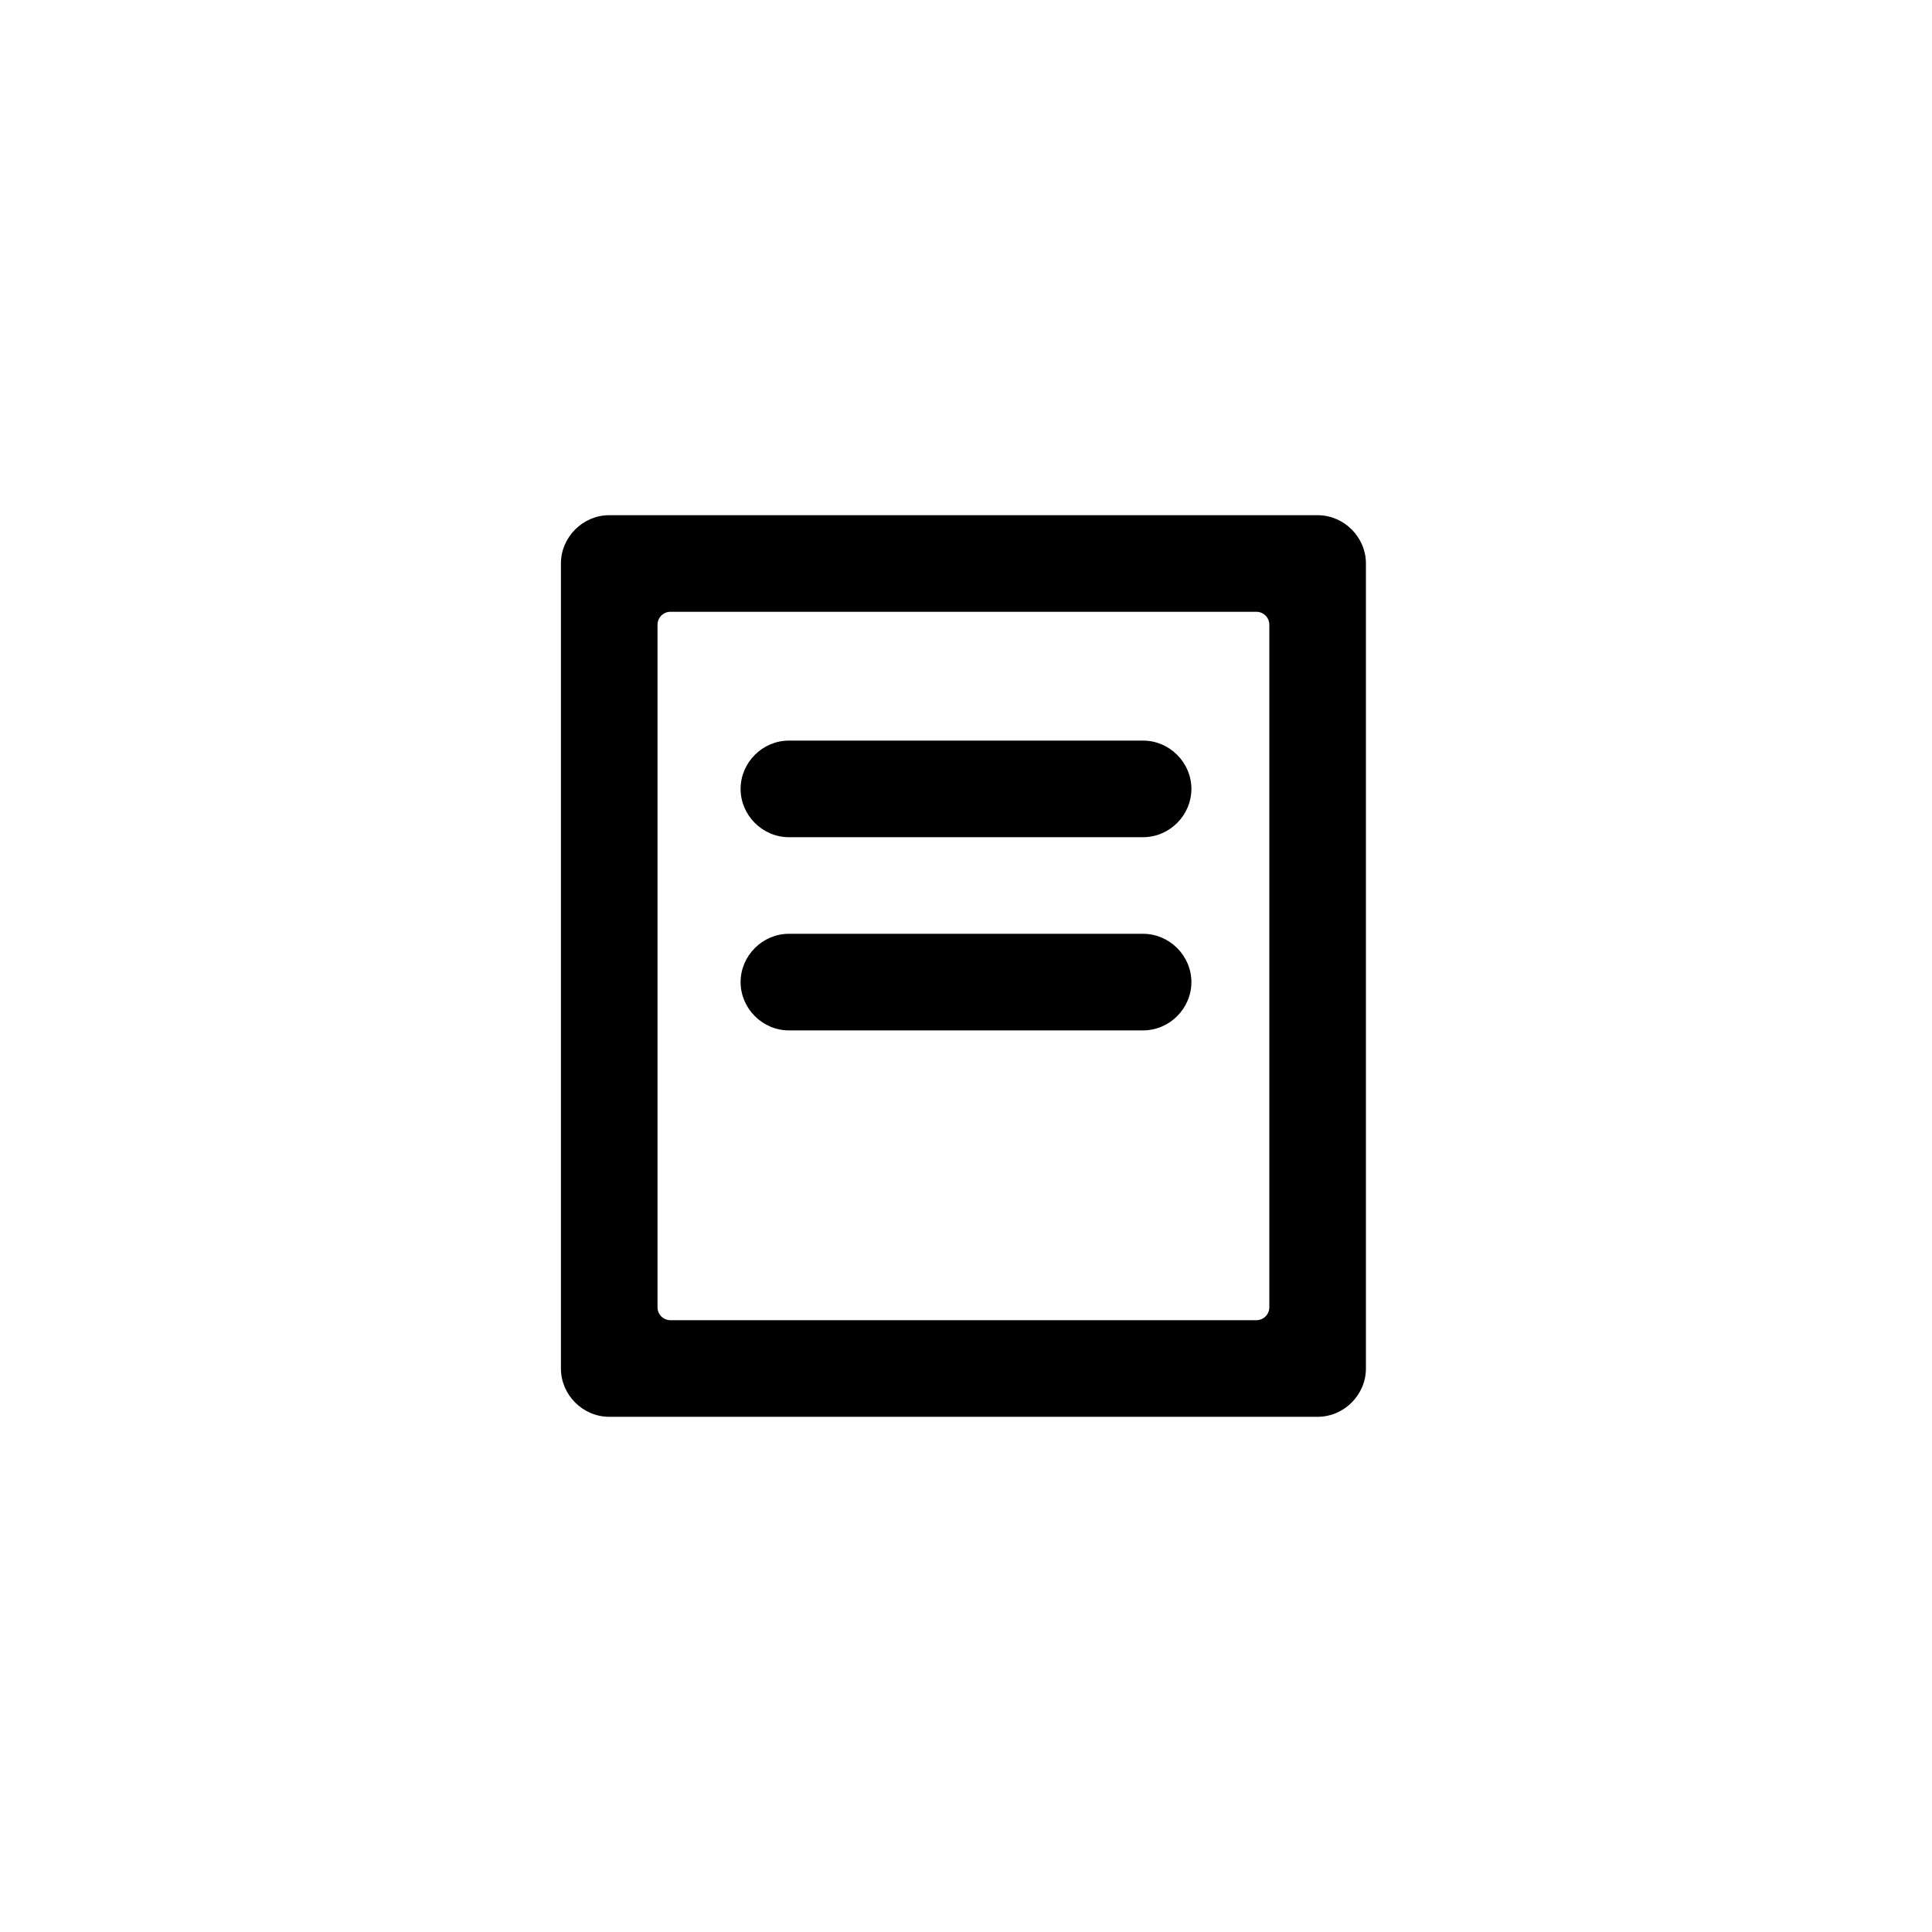
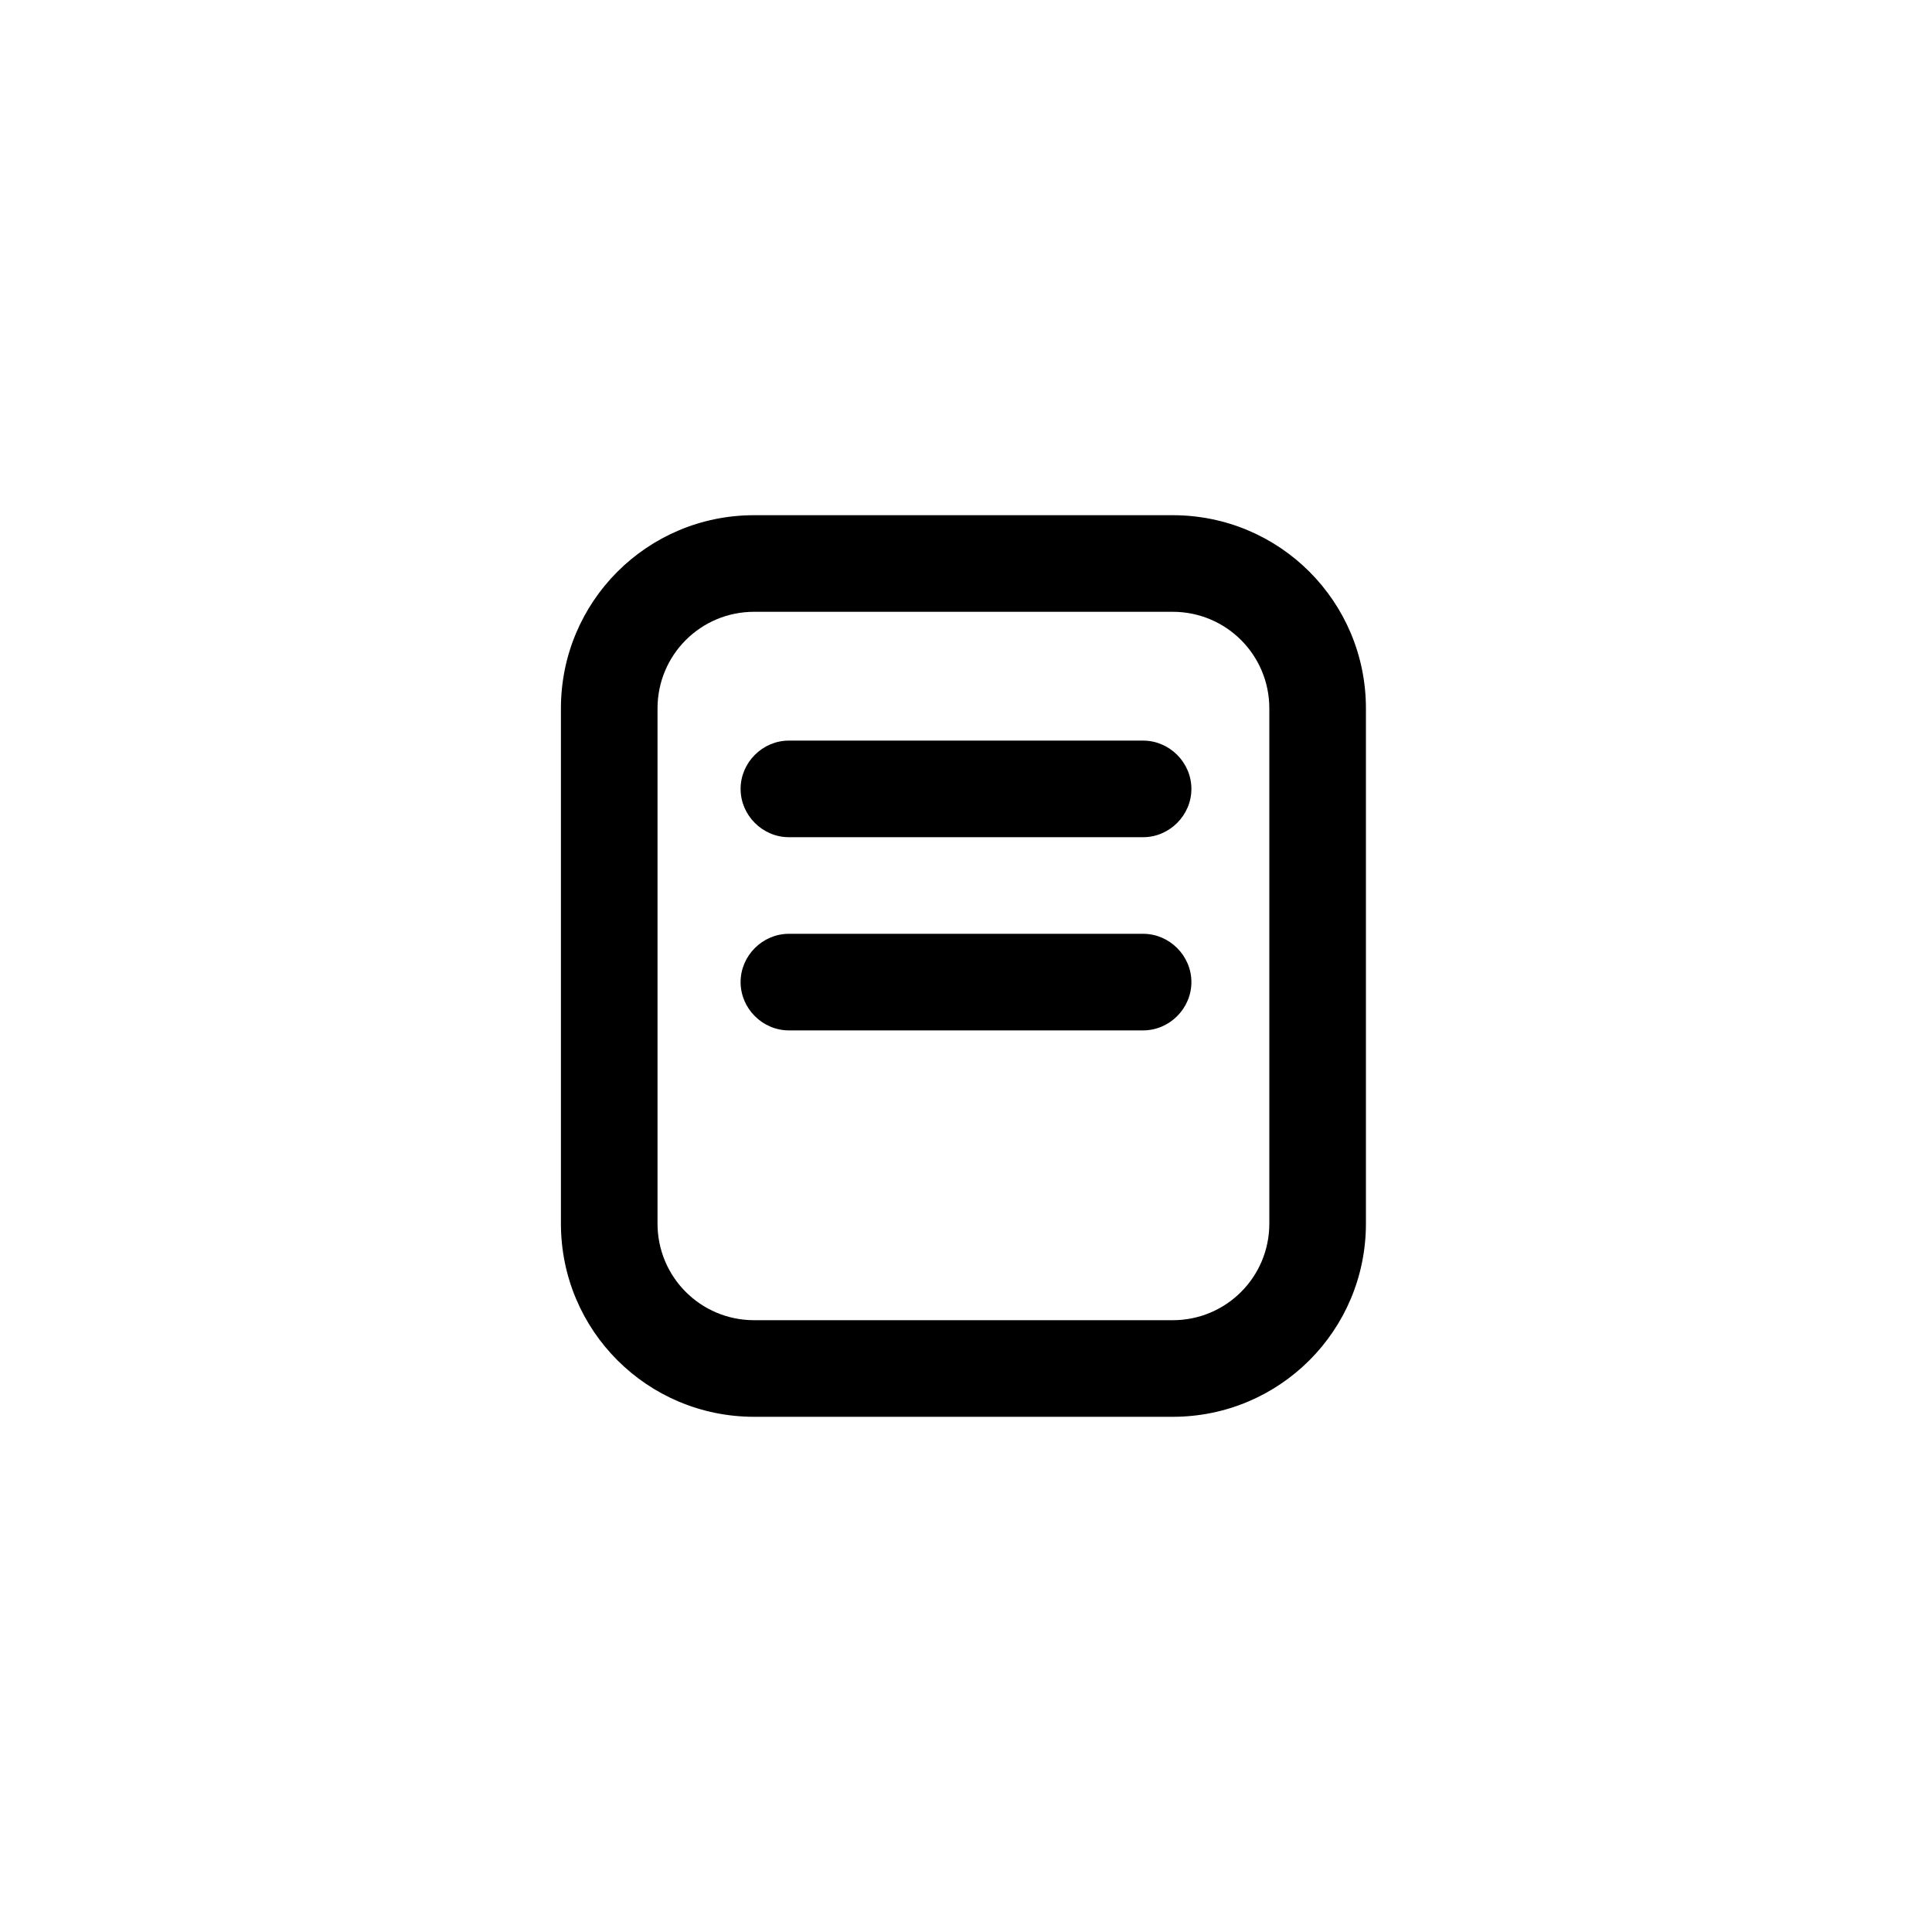
<svg xmlns="http://www.w3.org/2000/svg" id="icon" viewBox="0 0 30 30">
-   <path d="M20.46,22h-11c-.41,0-.75-.34-.75-.75v-12.5c0-.41.34-.75.75-.75h11c.41,0,.75.34.75.75v12.5c0,.41-.34.75-.75.75ZM10.41,20.5h9.1c.11,0,.2-.09.2-.2v-10.6c0-.11-.09-.2-.2-.2h-9.1c-.11,0-.2.09-.2.2v10.6c0,.11.09.2.2.2Z" />
-   <path d="M17.75,13h-5.5c-.41,0-.75-.34-.75-.75s.34-.75.75-.75h5.5c.41,0,.75.34.75.75s-.34.75-.75.75Z" />
-   <path d="M17.75,16h-5.5c-.41,0-.75-.34-.75-.75s.34-.75.75-.75h5.5c.41,0,.75.34.75.75s-.34.75-.75.75Z" />
+   <path d="M18.21,8h-6.5c-1.66,0-3,1.34-3,3v8c0,1.66,1.34,3,3,3h6.5c1.66,0,3-1.34,3-3v-8c0-1.66-1.34-3-3-3ZM19.71,19c0,.83-.67,1.5-1.5,1.5h-6.5c-.83,0-1.5-.67-1.5-1.5v-8c0-.83.67-1.5,1.5-1.5h6.5c.83,0,1.5.67,1.5,1.5v8ZM17.75,13h-5.5c-.41,0-.75-.34-.75-.75s.34-.75.75-.75h5.5c.41,0,.75.34.75.75s-.34.75-.75.75ZM17.75,16h-5.5c-.41,0-.75-.34-.75-.75s.34-.75.75-.75h5.5c.41,0,.75.34.75.75s-.34.75-.75.75Z" />
</svg>
